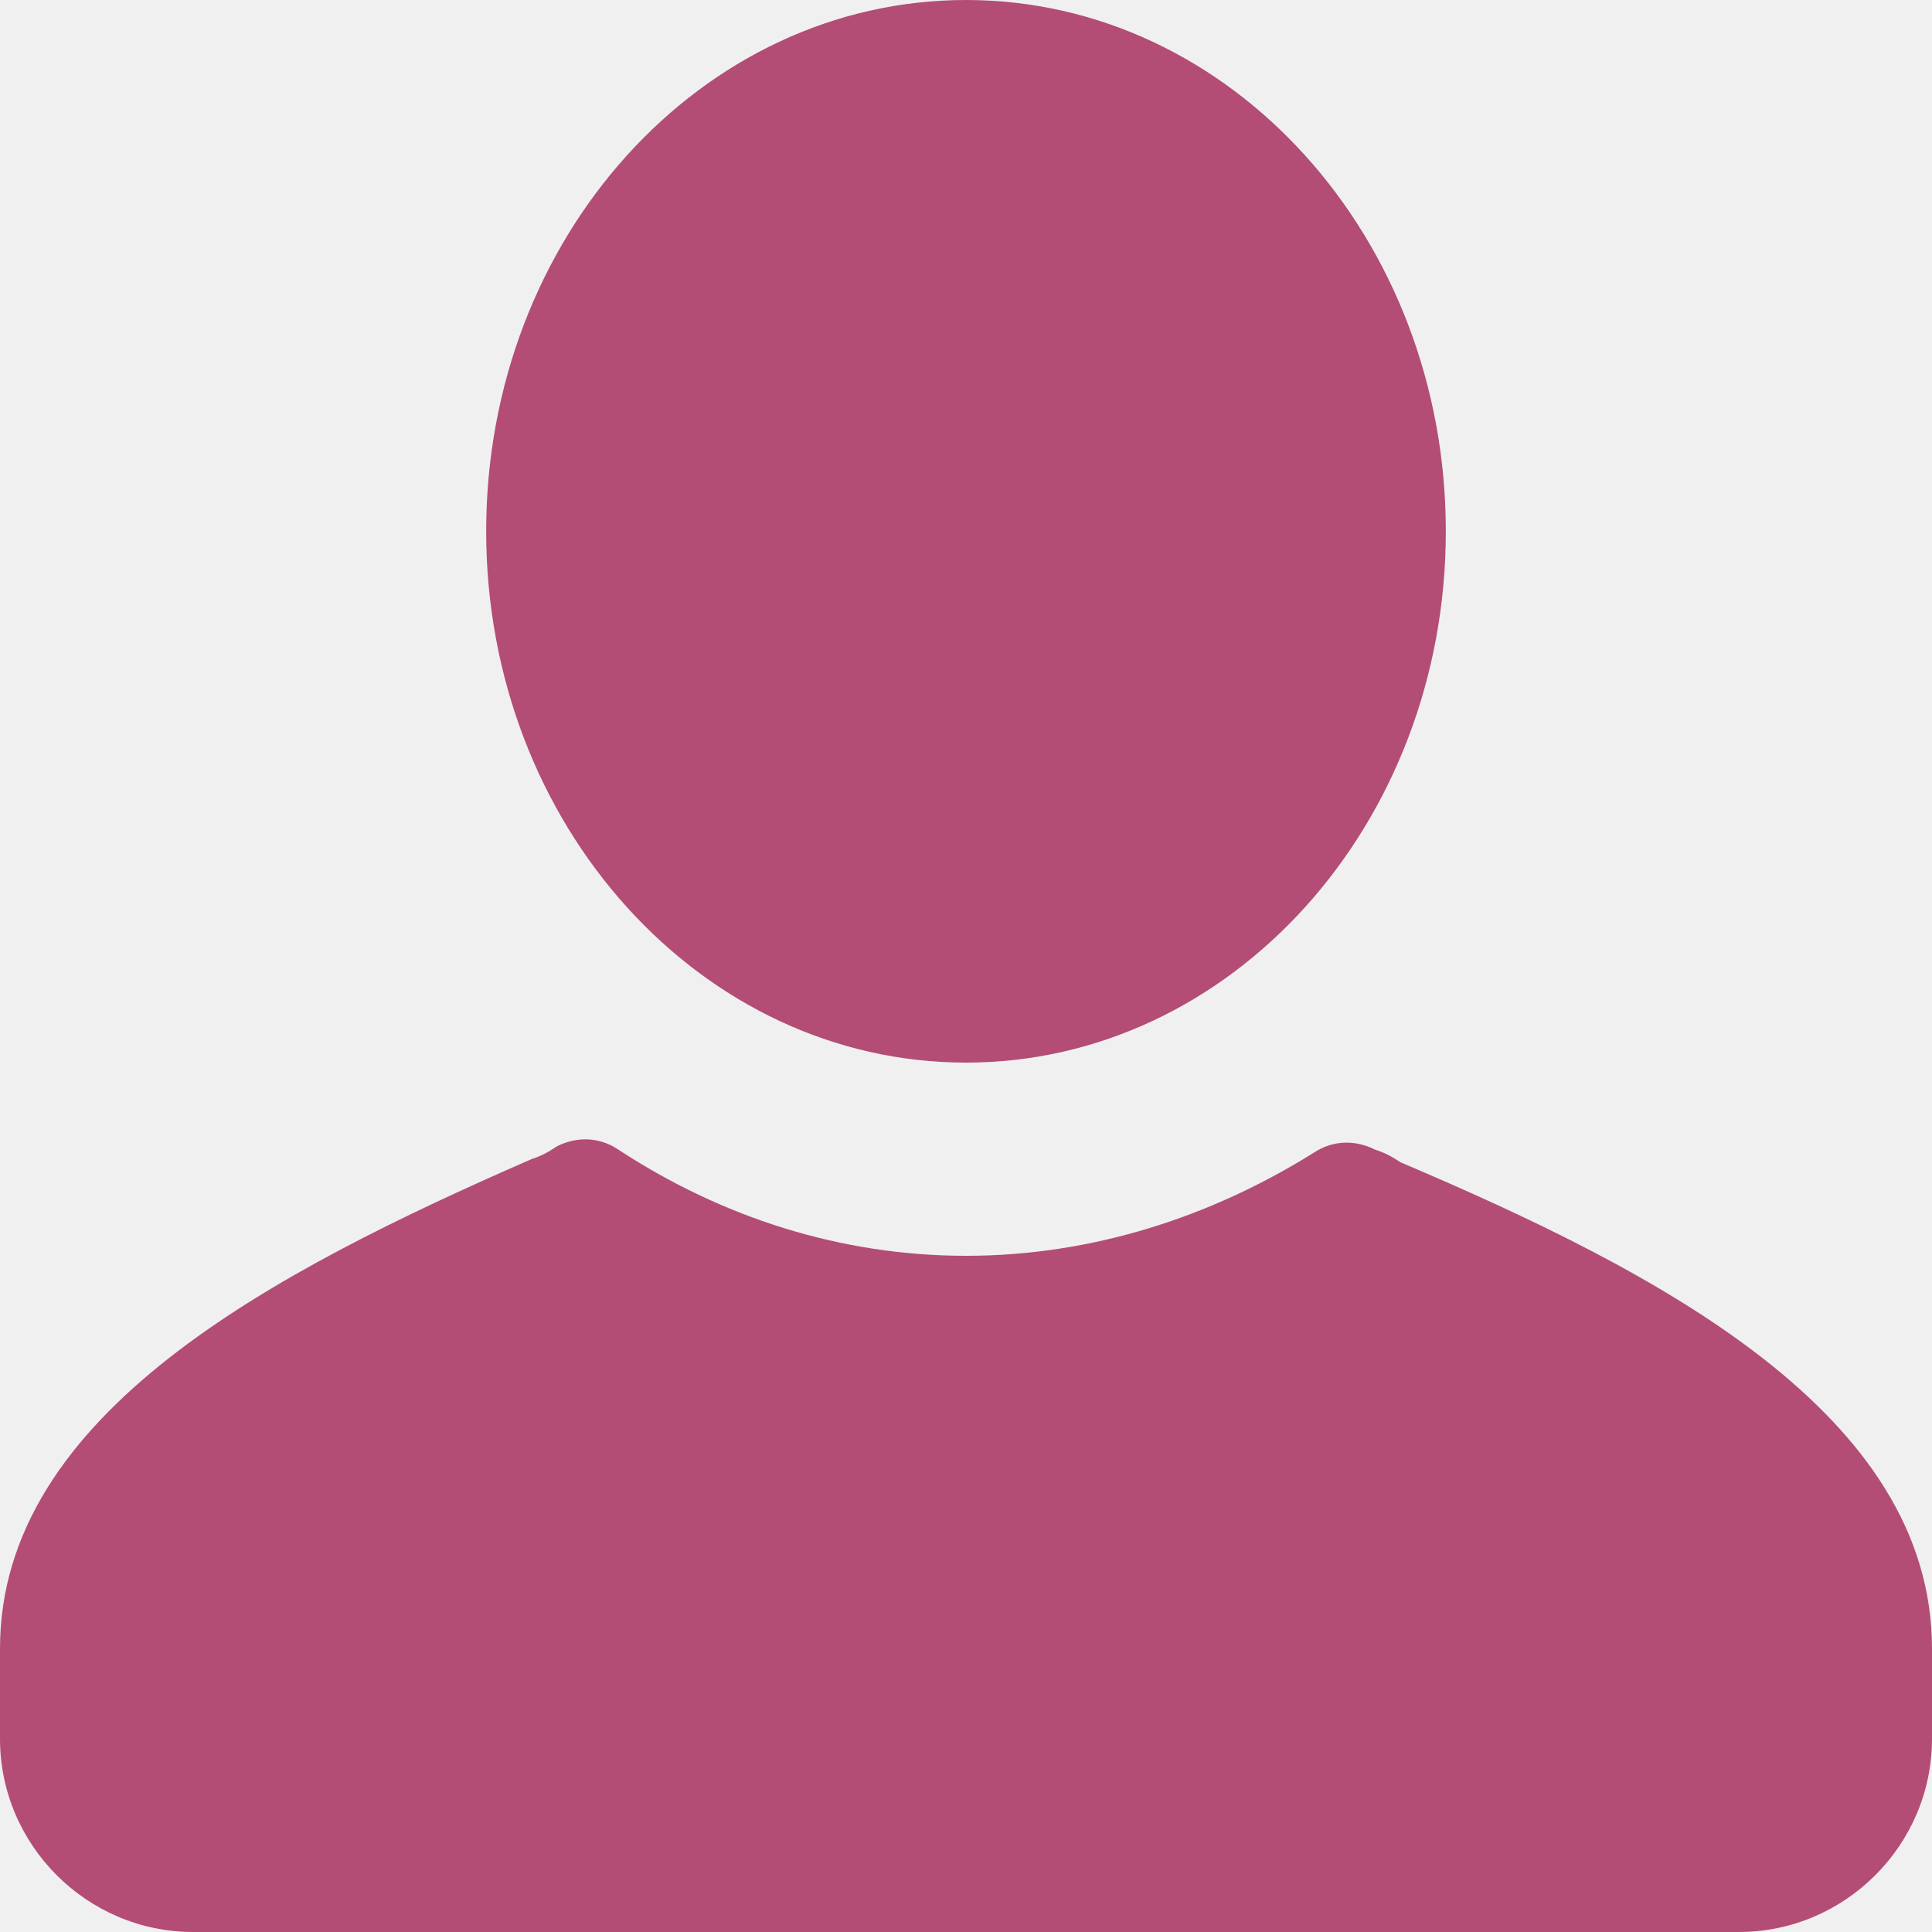
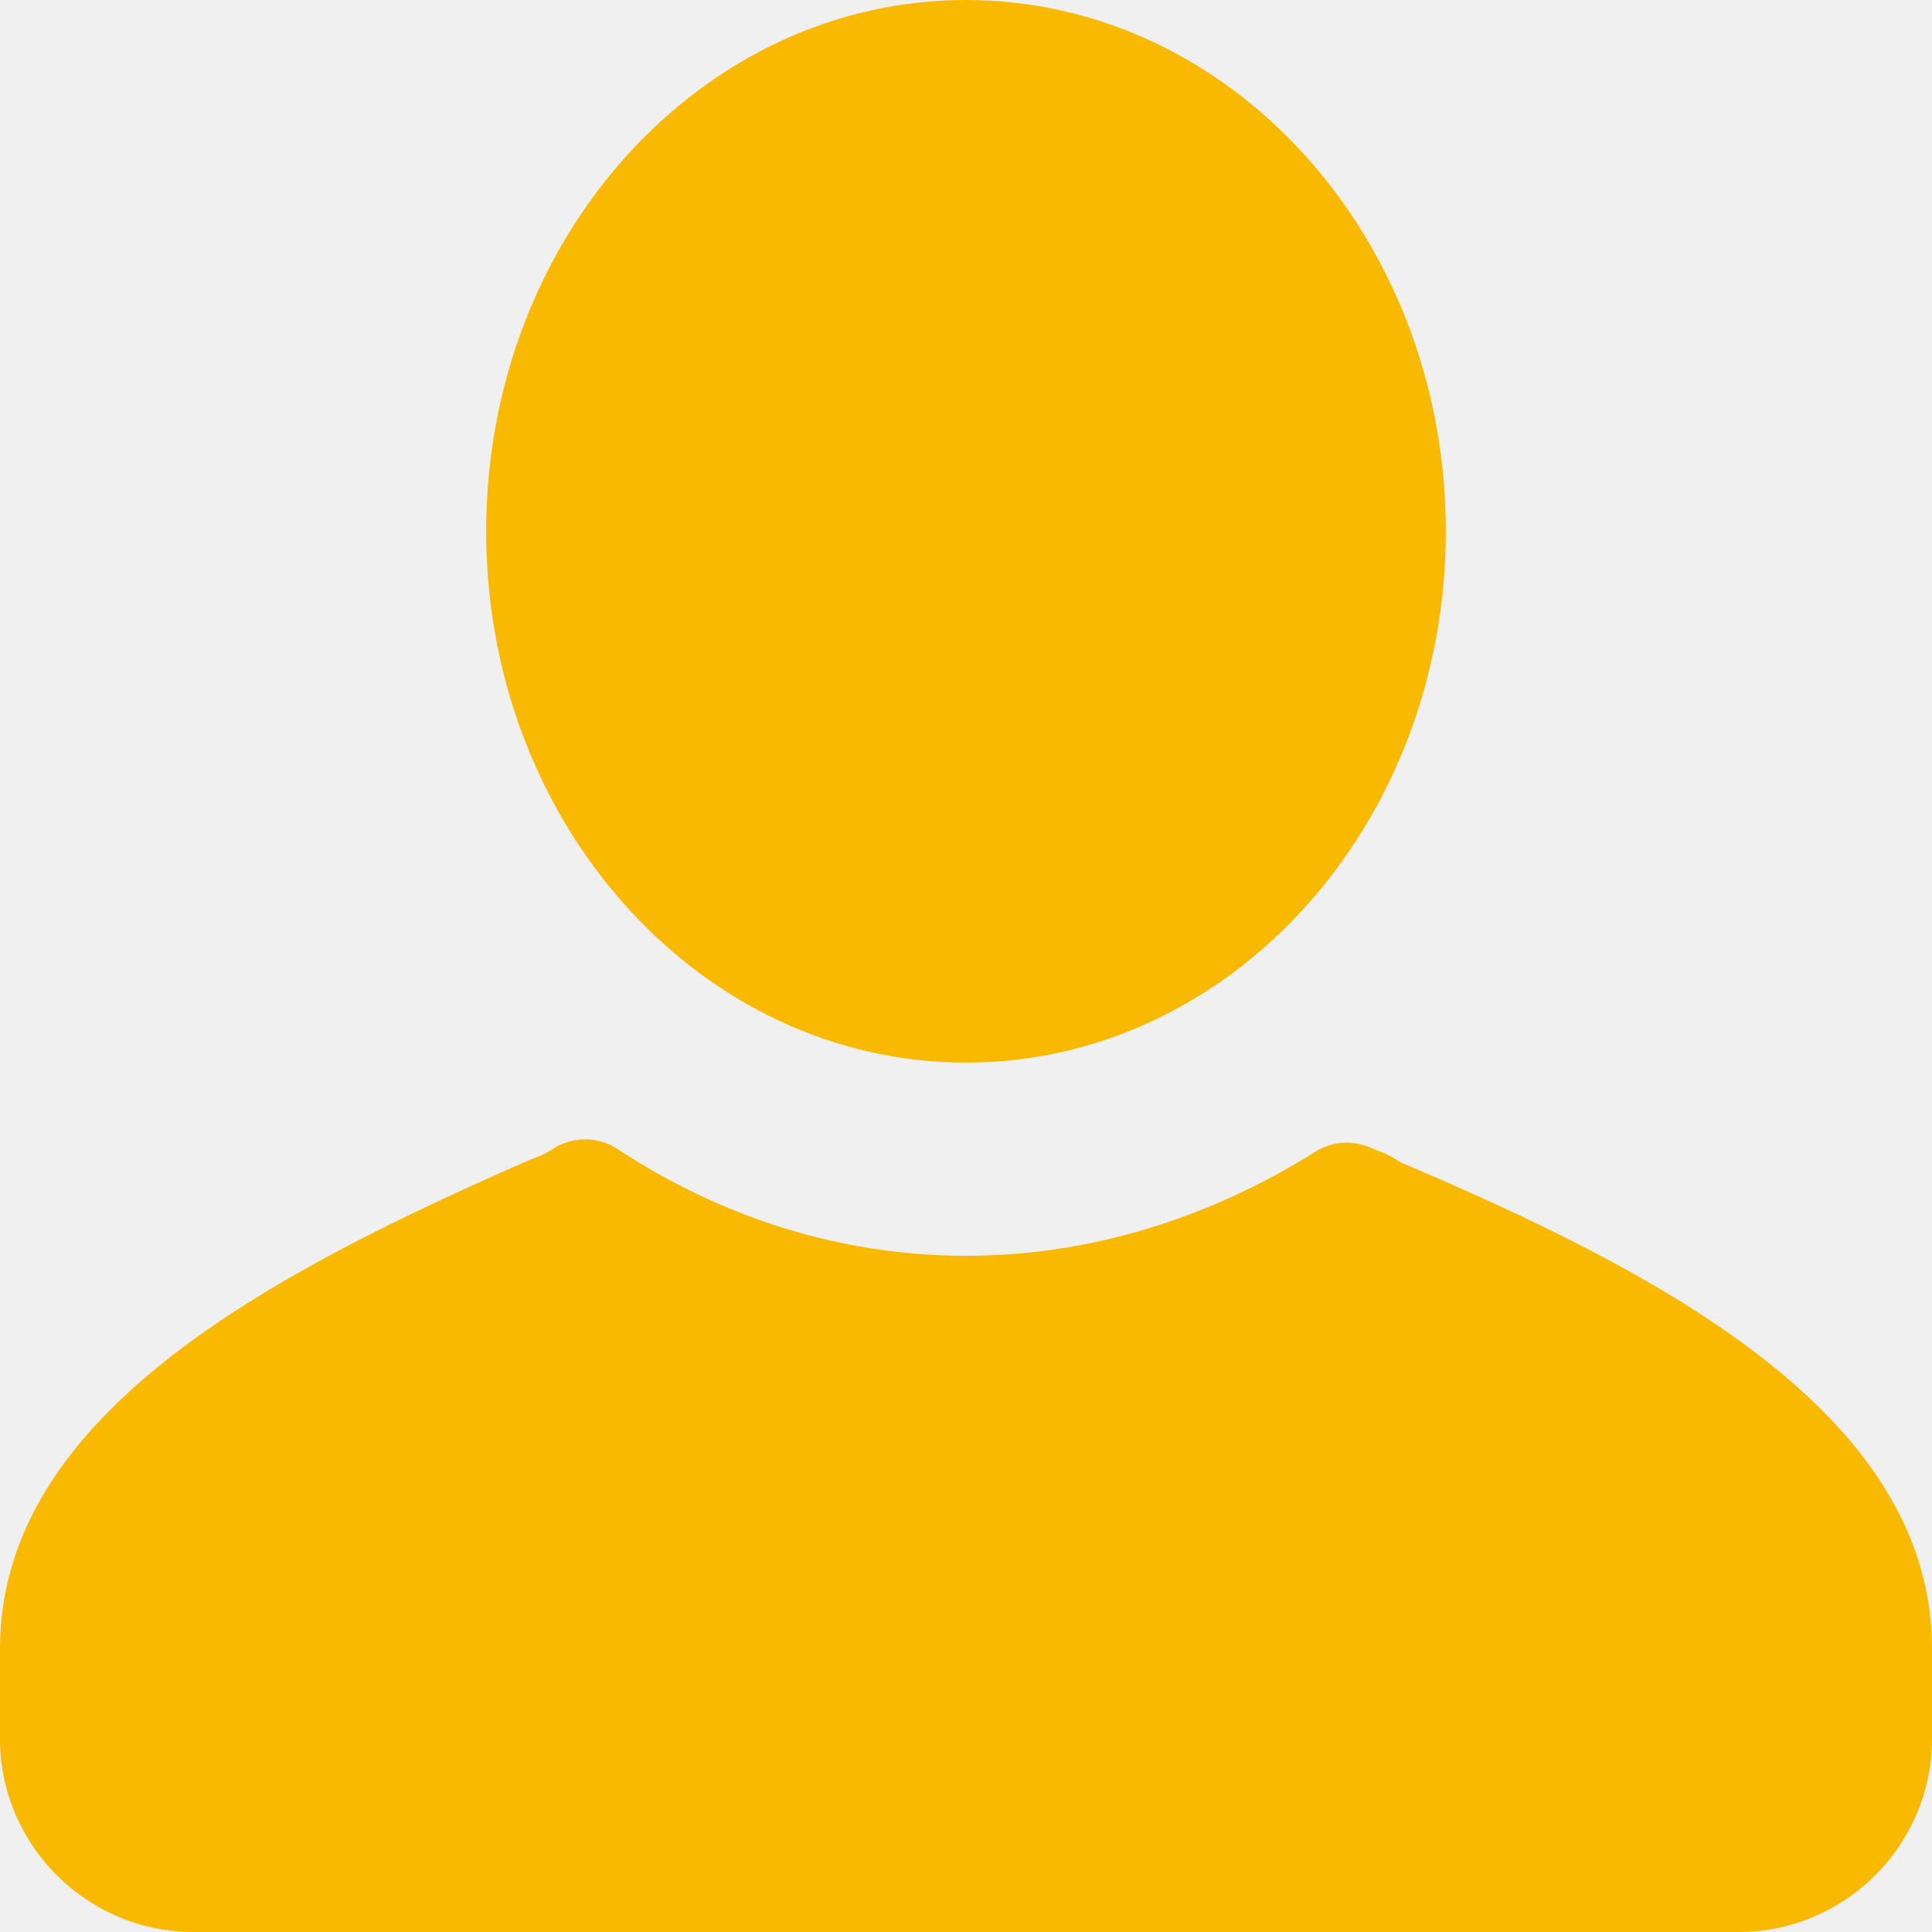
<svg xmlns="http://www.w3.org/2000/svg" width="14" height="14" viewBox="0 0 14 14" fill="none">
  <g clip-path="url(#clip0_664_21324)">
-     <path d="M14 11.947V12.6C14 13.37 13.37 14 12.6 14H1.4C0.63 14 0 13.37 0 12.6V11.947C0 10.243 1.983 9.216 3.85 8.4C3.92 8.377 3.967 8.353 4.037 8.306C4.177 8.236 4.34 8.236 4.48 8.33C5.227 8.82 6.09 9.1 7 9.1C7.91 9.1 8.773 8.82 9.52 8.353C9.66 8.26 9.823 8.26 9.963 8.33C10.033 8.353 10.08 8.377 10.15 8.423C12.017 9.216 14 10.243 14 11.947Z" fill="#B34D75" />
-     <path d="M7 7.7C8.92 7.7 10.477 5.976 10.477 3.85C10.477 1.724 8.92 -0 7 -0C5.08 -0 3.523 1.724 3.523 3.85C3.523 5.976 5.08 7.7 7 7.7Z" fill="#B34D75" />
+     <path d="M14 11.947V12.6C14 13.37 13.37 14 12.6 14H1.4C0.63 14 0 13.37 0 12.6V11.947C0 10.243 1.983 9.216 3.85 8.4C3.92 8.377 3.967 8.353 4.037 8.306C4.177 8.236 4.34 8.236 4.48 8.33C5.227 8.82 6.09 9.1 7 9.1C7.91 9.1 8.773 8.82 9.52 8.353C9.66 8.26 9.823 8.26 9.963 8.33C10.033 8.353 10.08 8.377 10.15 8.423C12.017 9.216 14 10.243 14 11.947Z" fill="#fab901" />
+     <path d="M7 7.7C8.92 7.7 10.477 5.976 10.477 3.85C10.477 1.724 8.92 -0 7 -0C5.08 -0 3.523 1.724 3.523 3.85C3.523 5.976 5.08 7.7 7 7.7Z" fill="#fab901" />
  </g>
  <defs>
    <clipPath id="clip0_664_21324">
      <rect width="14" height="14" fill="white" />
    </clipPath>
  </defs>
</svg>
